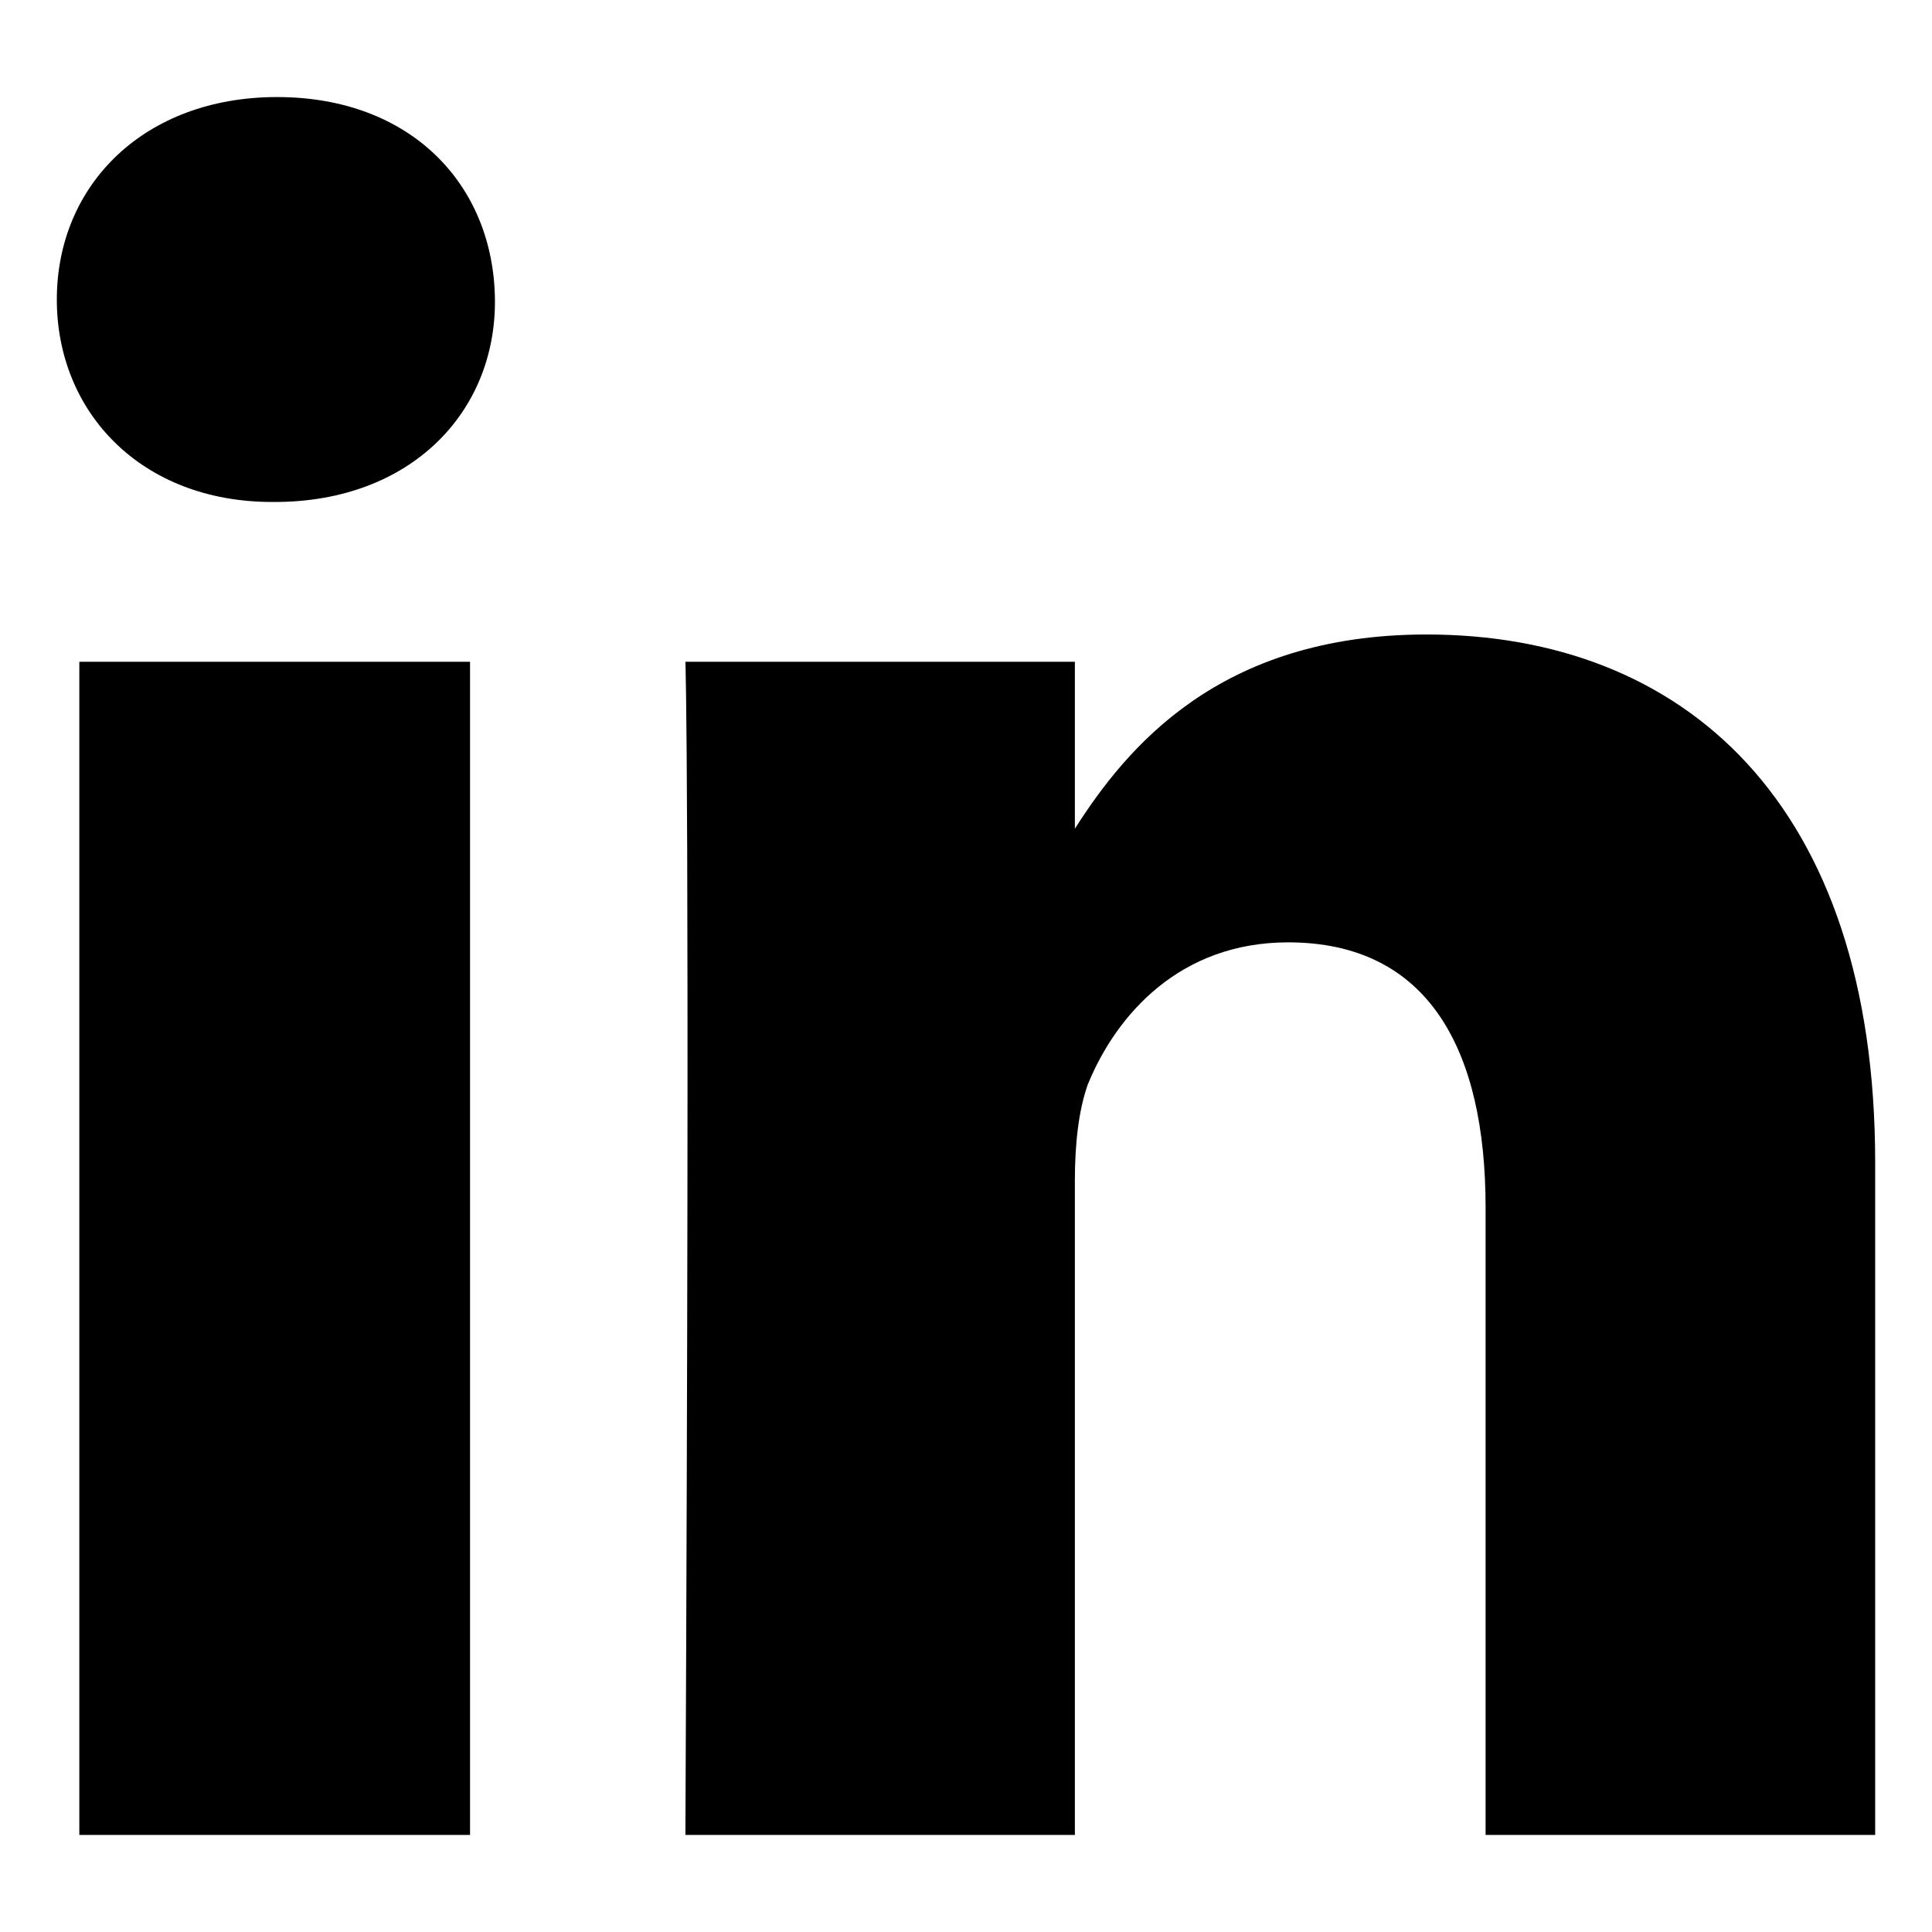
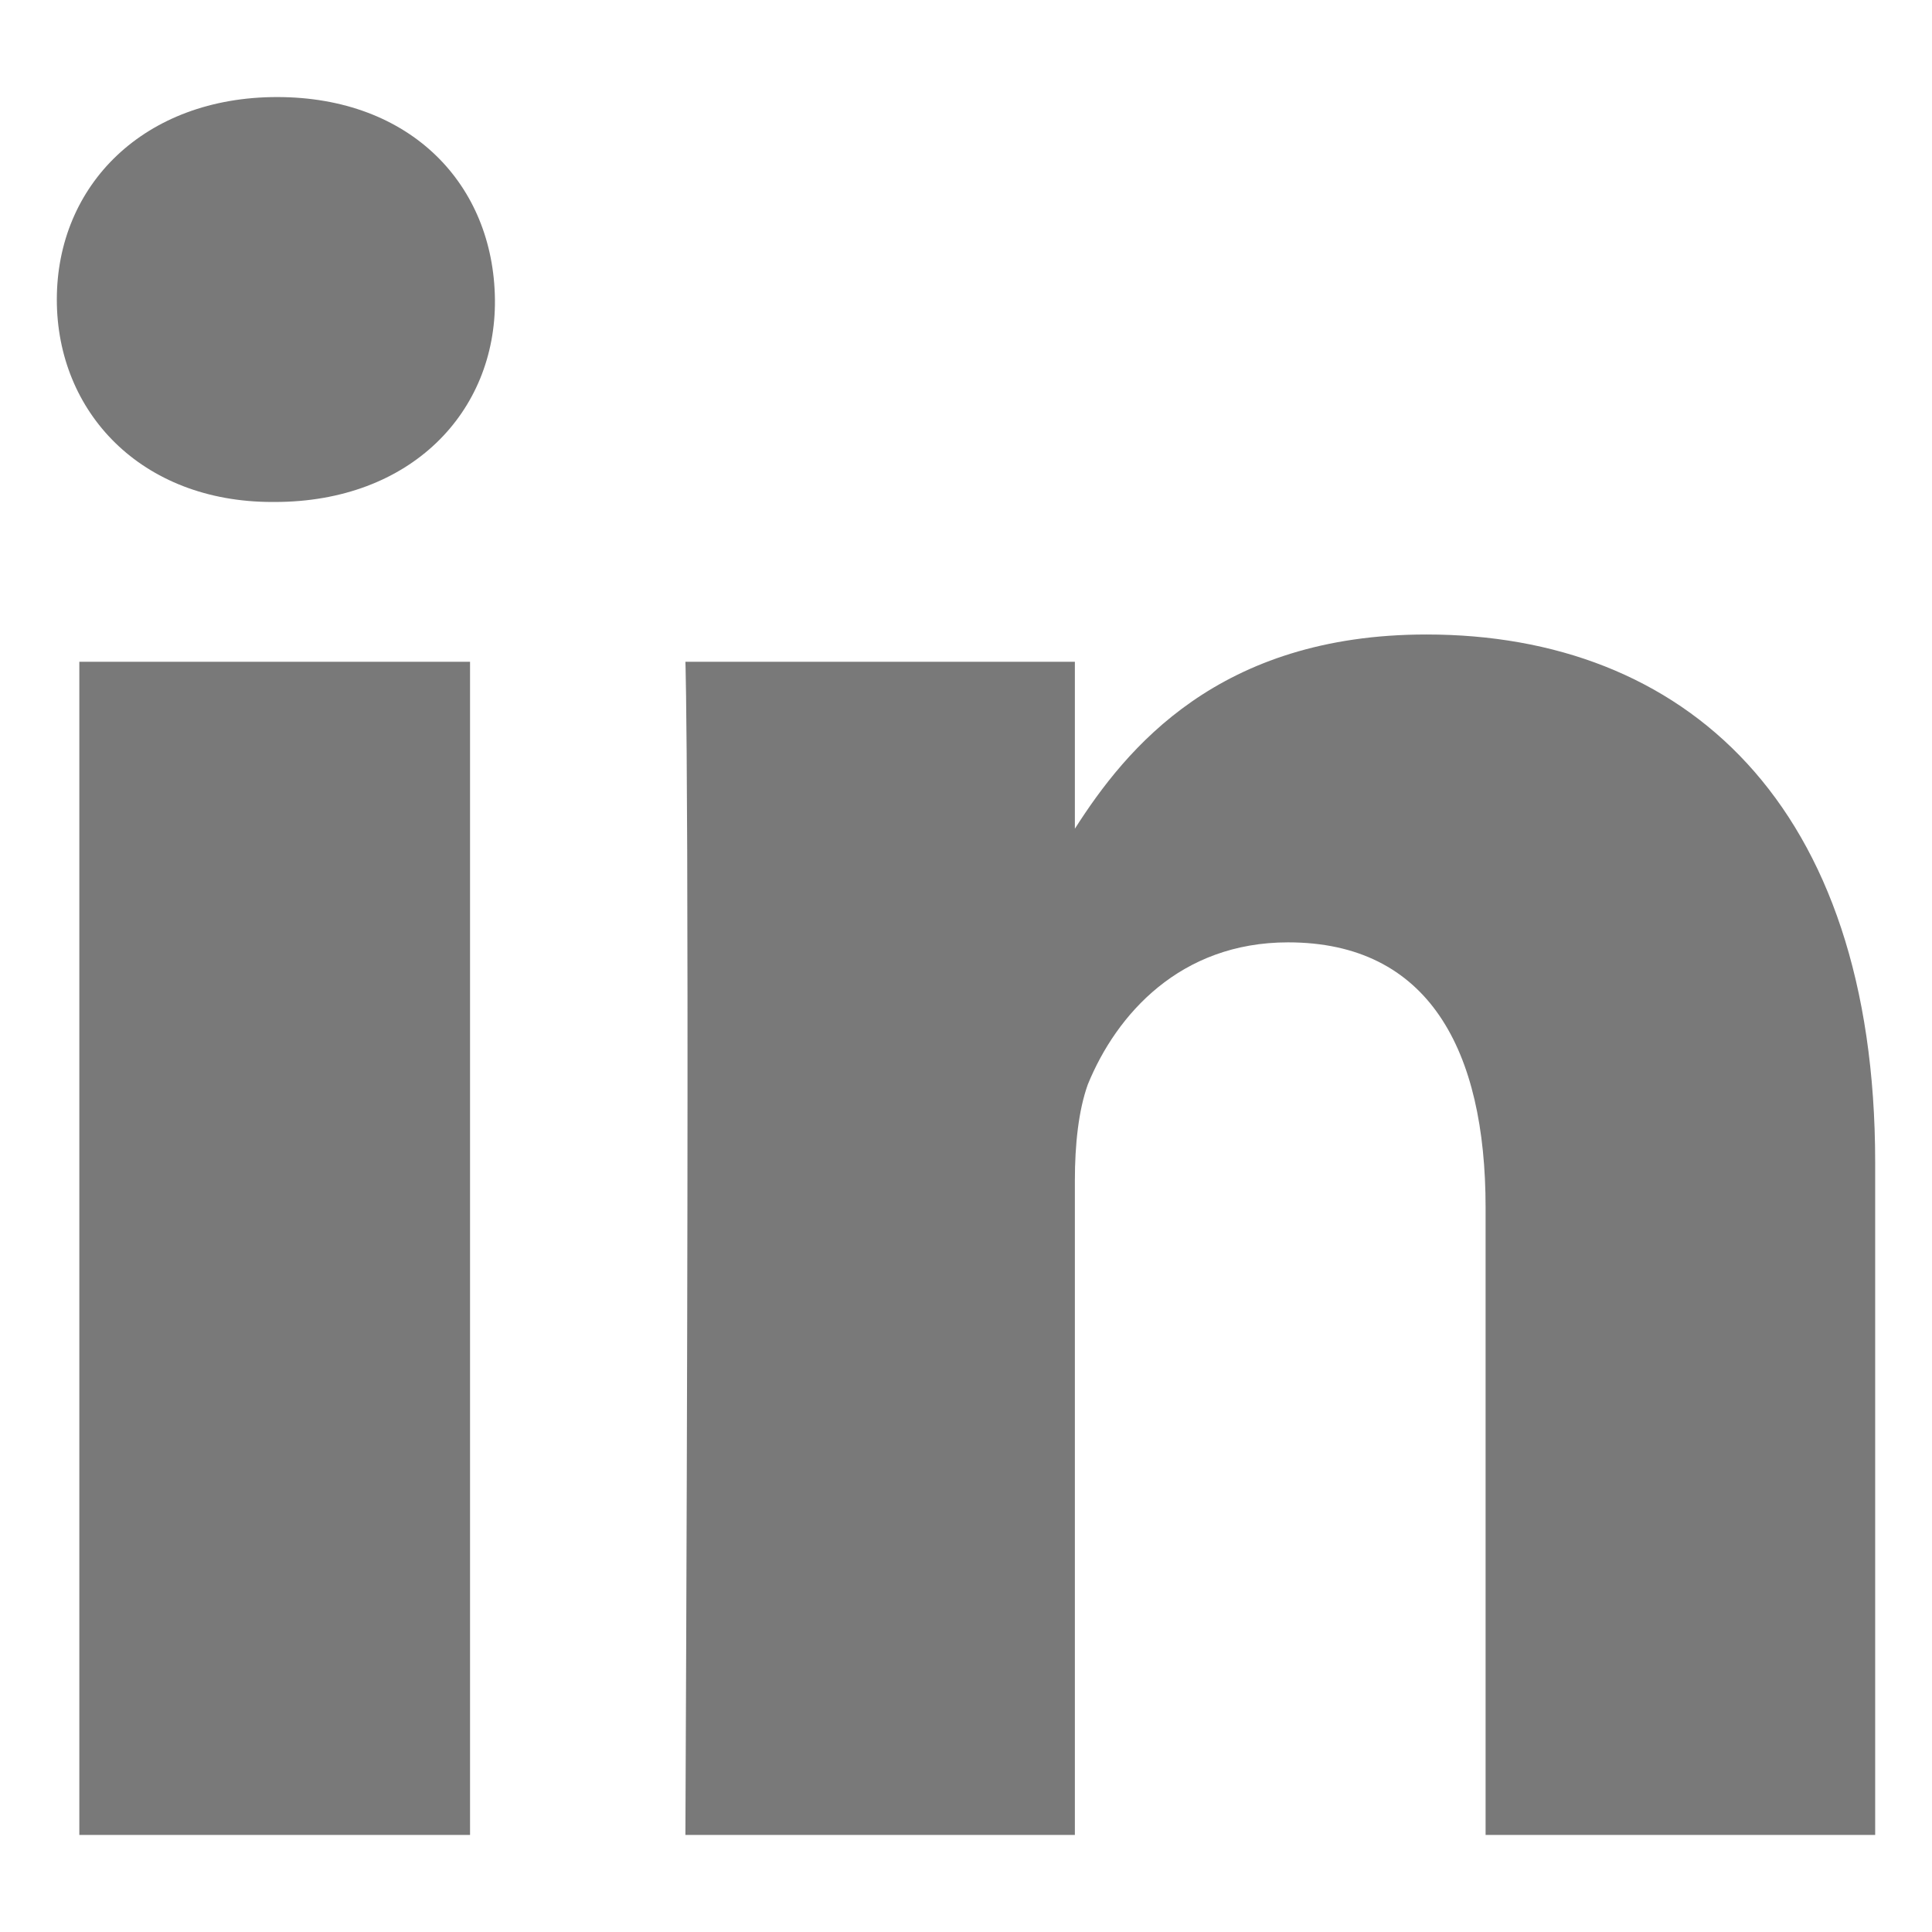
<svg xmlns="http://www.w3.org/2000/svg" version="1.1" width="17" height="17" viewBox="0 0 17 17">
  <g>
</g>
-   <path d="M0.698 5.823h3.438v10.323h-3.438v-10.323zM2.438 0.854c-1.167 0-1.938 0.771-1.938 1.782 0 0.989 0.74 1.781 1.896 1.781h0.021c1.198 0 1.948-0.792 1.938-1.781-0.011-1.011-0.74-1.782-1.917-1.782zM12.552 5.583c-1.829 0-2.643 1.002-3.094 1.709v-1.469h-3.427c0 0 0.042 0.969 0 10.323h3.427v-5.761c0-0.312 0.032-0.615 0.114-0.843 0.251-0.615 0.812-1.25 1.762-1.25 1.238 0 1.738 0.948 1.738 2.333v5.521h3.428v-5.917c0-3.167-1.688-4.646-3.948-4.646z" fill="#000000" />
+   <path d="M0.698 5.823h3.438v10.323h-3.438v-10.323zM2.438 0.854c-1.167 0-1.938 0.771-1.938 1.782 0 0.989 0.74 1.781 1.896 1.781h0.021c1.198 0 1.948-0.792 1.938-1.781-0.011-1.011-0.74-1.782-1.917-1.782zM12.552 5.583c-1.829 0-2.643 1.002-3.094 1.709v-1.469h-3.427c0 0 0.042 0.969 0 10.323h3.427v-5.761c0-0.312 0.032-0.615 0.114-0.843 0.251-0.615 0.812-1.25 1.762-1.25 1.238 0 1.738 0.948 1.738 2.333v5.521h3.428v-5.917c0-3.167-1.688-4.646-3.948-4.646z" fill="#797979" />
</svg>
